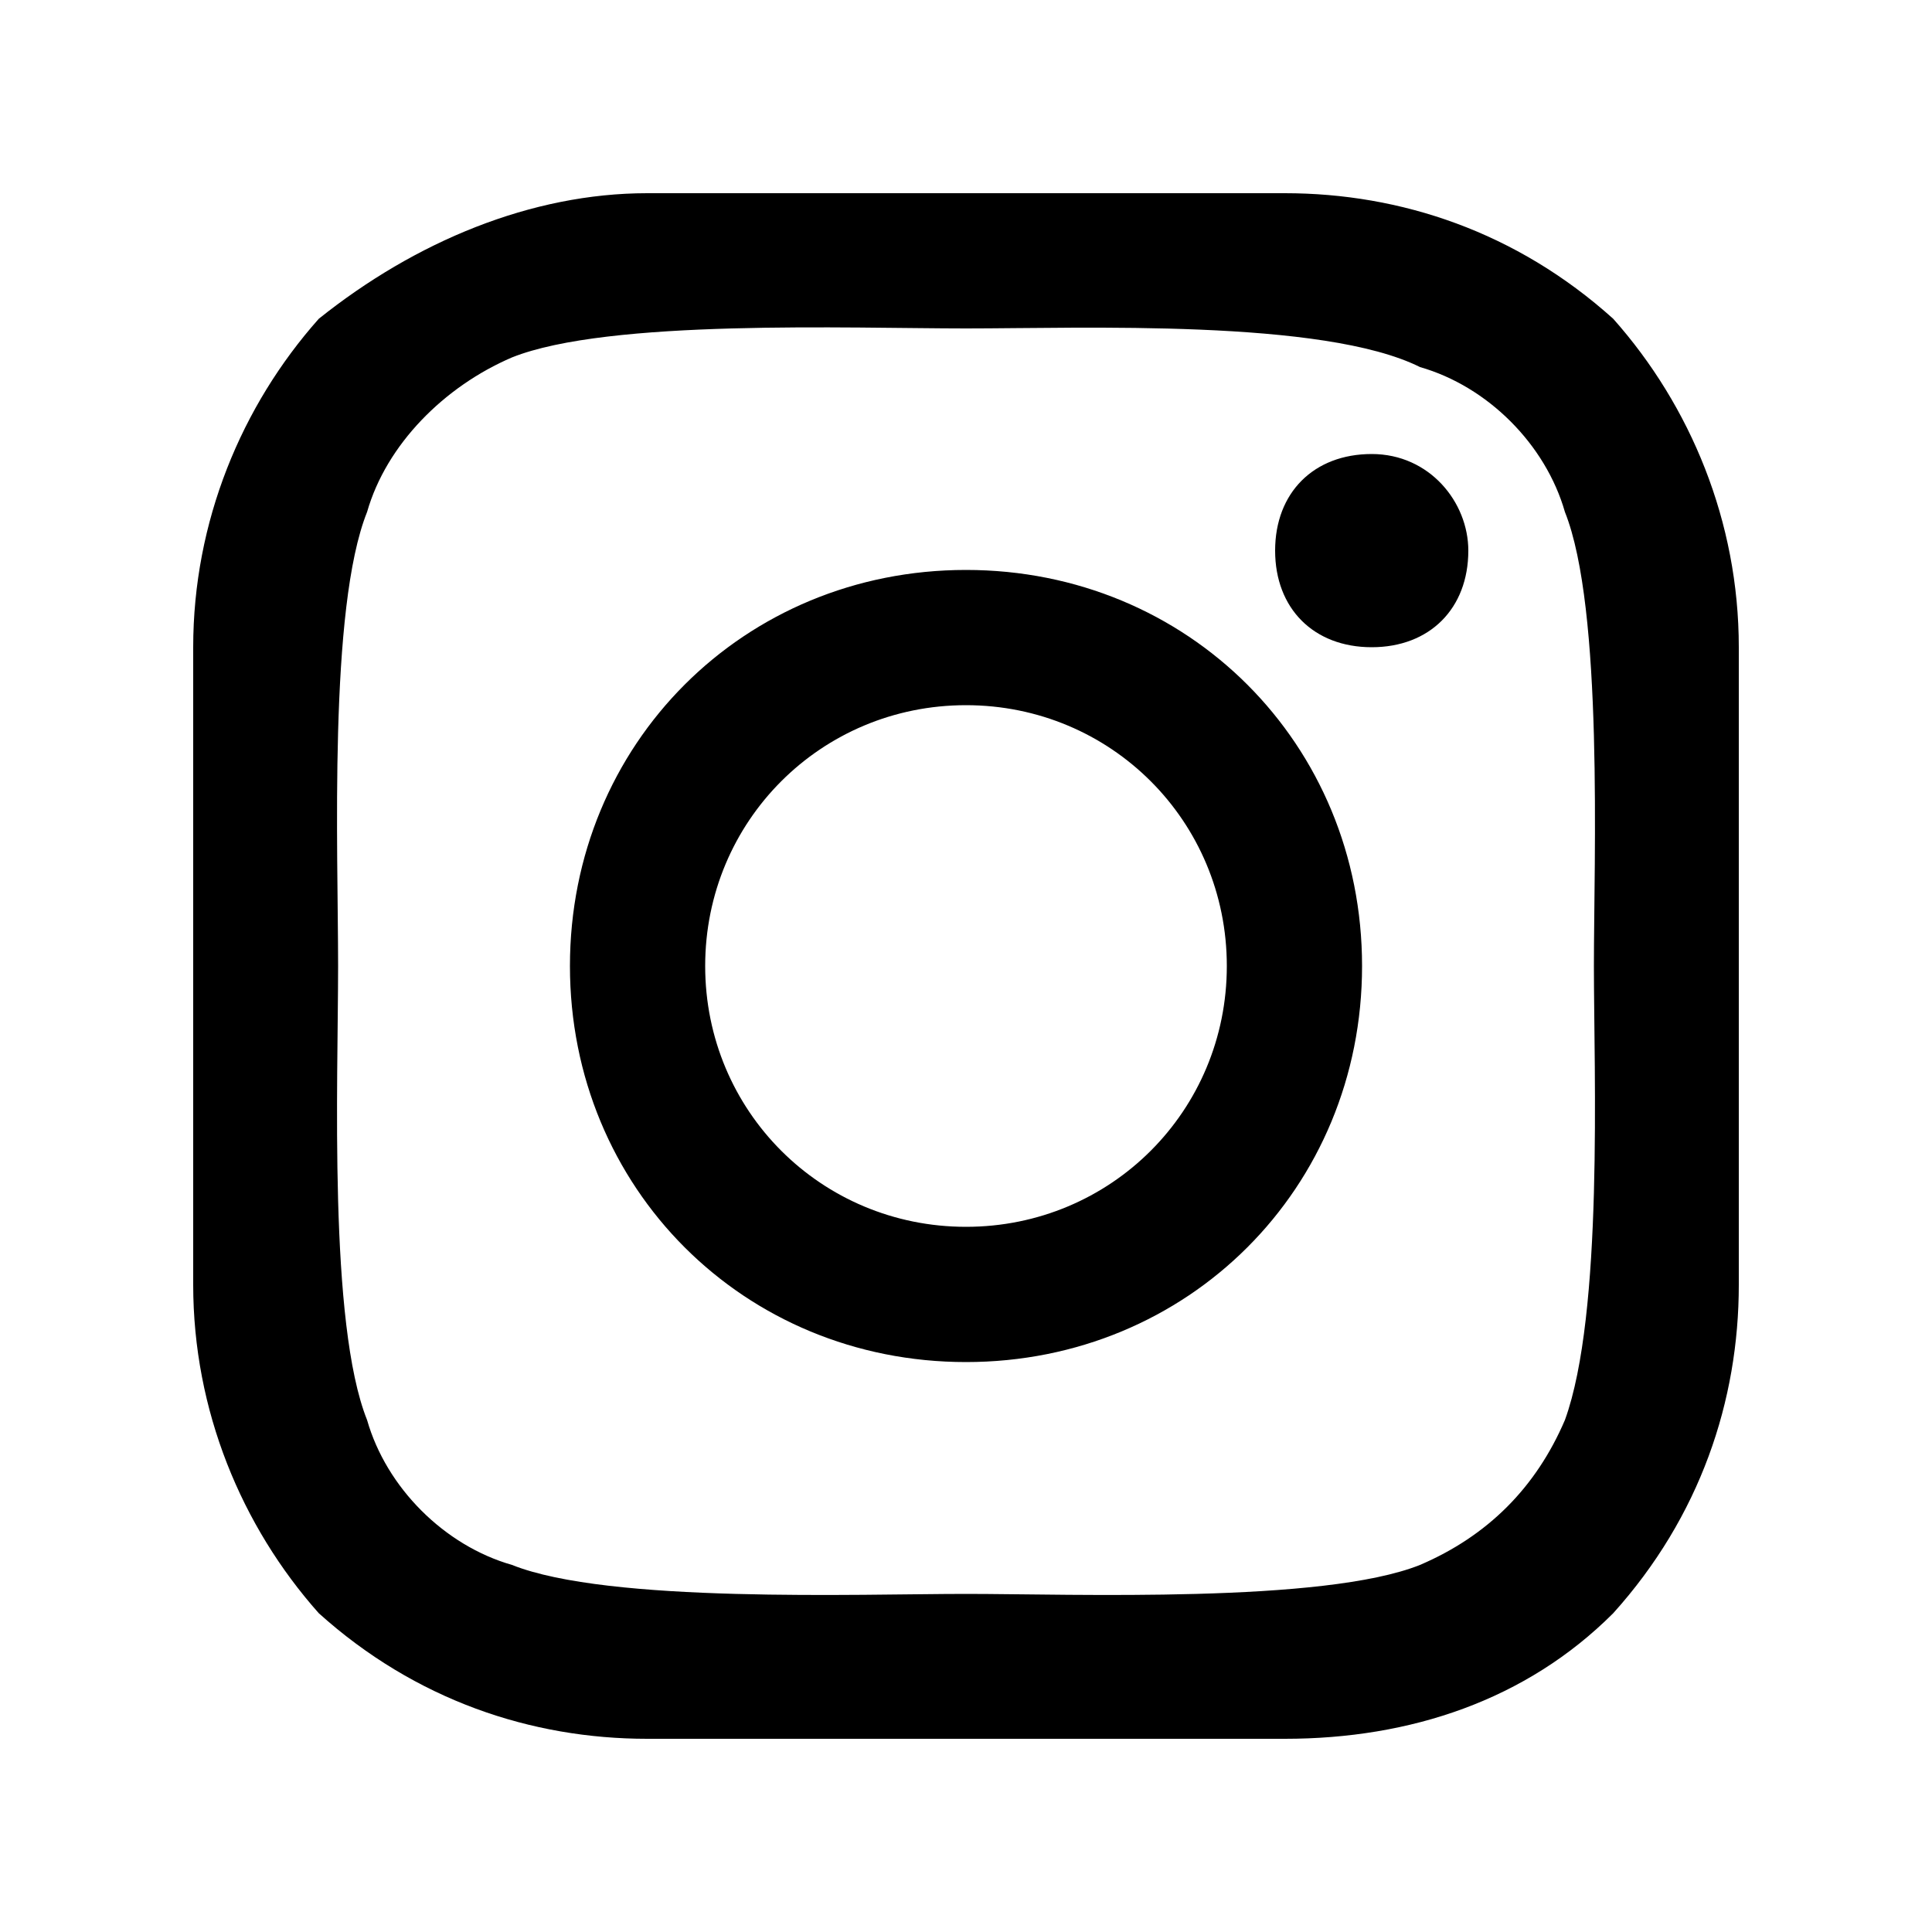
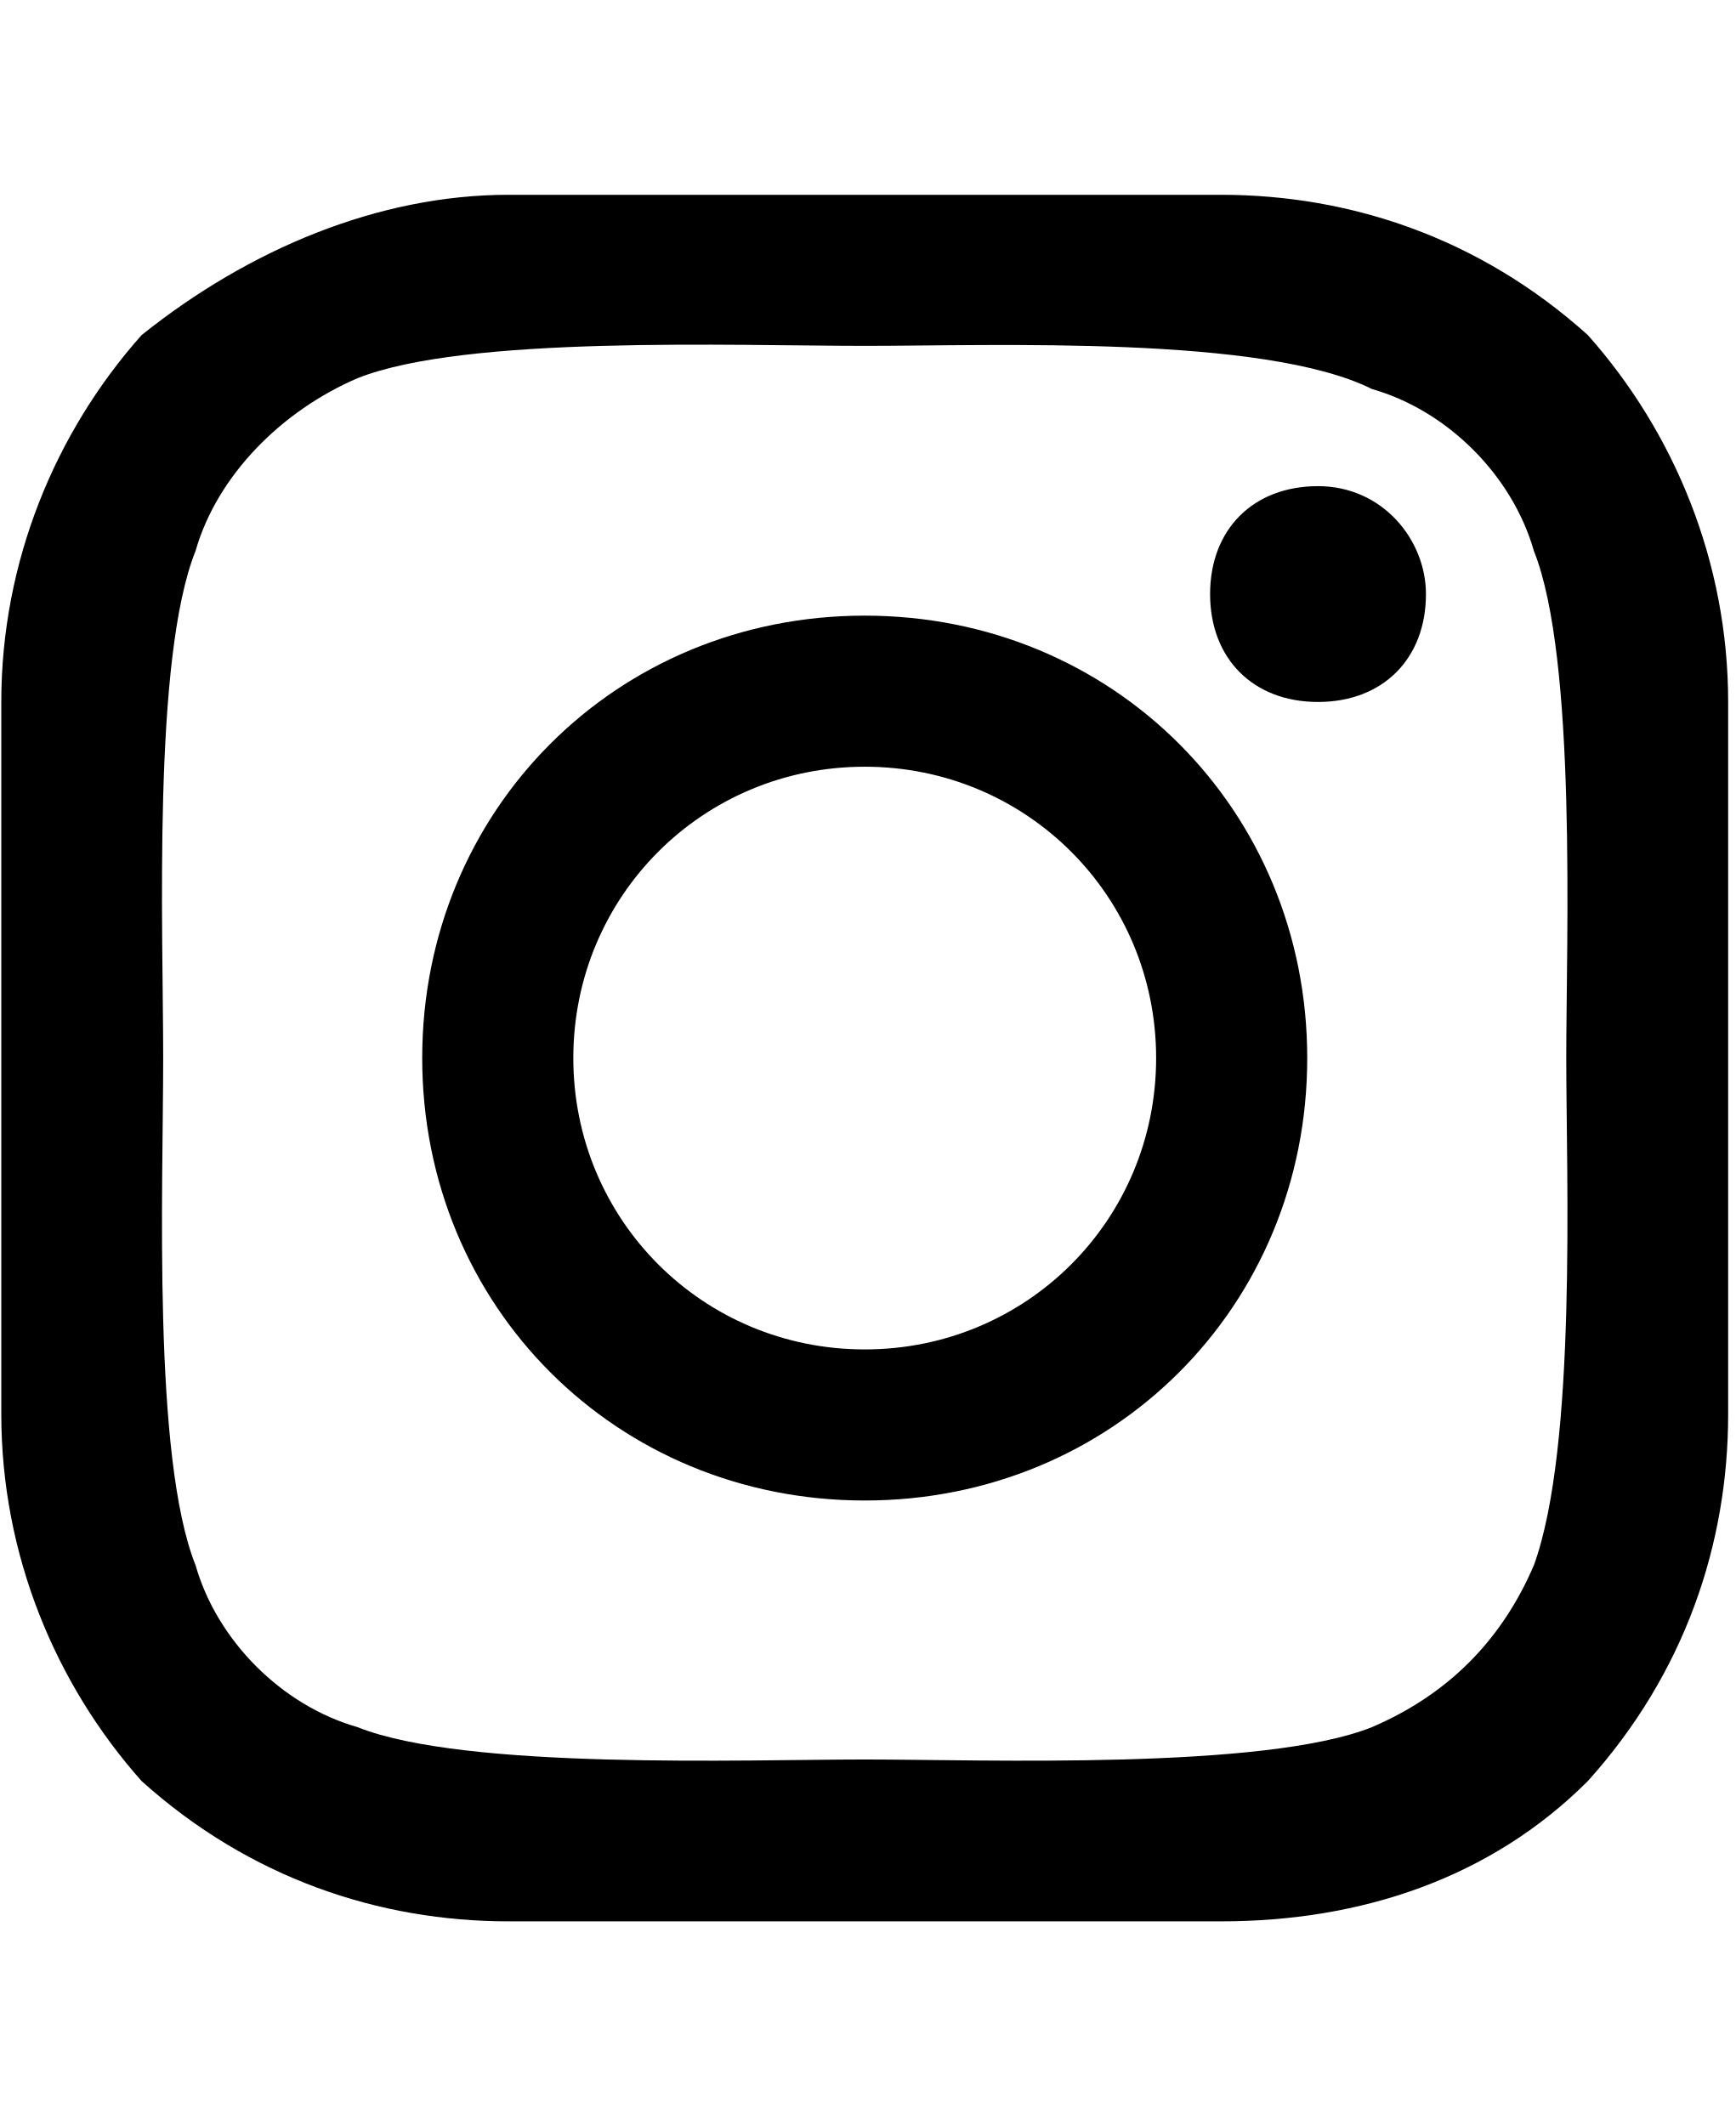
- <svg xmlns="http://www.w3.org/2000/svg" aria-hidden="true" role="img" width="1em" height="1em" preserveAspectRatio="xMidYMid meet" viewBox="0 0 20 20">
-   <path fill="currentColor" d="M12.7 10c0-1.5-1.2-2.7-2.7-2.7S7.3 8.5 7.3 10s1.2 2.7 2.7 2.7c1.5 0 2.7-1.2 2.7-2.7zm1.4 0c0 2.3-1.8 4.1-4.1 4.1S5.9 12.3 5.9 10S7.7 5.9 10 5.9s4.1 1.8 4.1 4.1zm1.1-4.3c0 .6-.4 1-1 1s-1-.4-1-1s.4-1 1-1s1 .5 1 1zM10 3.4c-1.2 0-3.7-.1-4.7.3c-.7.3-1.3.9-1.5 1.6c-.4 1-.3 3.5-.3 4.7s-.1 3.7.3 4.7c.2.7.8 1.3 1.5 1.5c1 .4 3.6.3 4.7.3s3.7.1 4.7-.3c.7-.3 1.2-.8 1.5-1.5c.4-1.1.3-3.6.3-4.7s.1-3.7-.3-4.7c-.2-.7-.8-1.3-1.5-1.5c-1-.5-3.5-.4-4.7-.4zm8 6.6v3.3c0 1.2-.4 2.4-1.3 3.4c-.9.9-2.1 1.3-3.4 1.3H6.7c-1.2 0-2.4-.4-3.4-1.3c-.8-.9-1.3-2.1-1.3-3.4V6.7c0-1.3.5-2.5 1.3-3.4C4.3 2.5 5.5 2 6.7 2h6.6c1.2 0 2.4.4 3.4 1.3c.8.9 1.3 2.1 1.3 3.4V10z" />
+ <svg xmlns="http://www.w3.org/2000/svg" viewBox="0 0 196 240" aria-hidden="true" role="img" preserveAspectRatio="xMidYMid meet">
+   <path d="M130.552 119.5C130.552 101.219 115.927 86.594 97.646 86.594C79.365 86.594 64.74 101.219 64.74 119.5C64.74 137.781 79.365 152.406 97.646 152.406C115.927 152.406 130.552 137.781 130.552 119.5ZM147.615 119.5C147.615 147.531 125.677 169.469 97.646 169.469C69.615 169.469 47.677 147.531 47.677 119.5C47.677 91.469 69.615 69.531 97.646 69.531C125.677 69.531 147.615 91.469 147.615 119.5ZM161.021 67.094C161.021 74.406 156.146 79.281 148.833 79.281C141.521 79.281 136.646 74.406 136.646 67.094C136.646 59.781 141.521 54.906 148.833 54.906C156.146 54.906 161.021 61 161.021 67.094ZM97.646 39.062C83.021 39.062 52.552 37.844 40.365 42.719C31.833 46.375 24.521 53.688 22.083 62.219C17.208 74.406 18.427 104.875 18.427 119.5C18.427 134.125 17.208 164.594 22.083 176.781C24.521 185.312 31.833 192.625 40.365 195.063C52.552 199.938 84.24 198.719 97.646 198.719C111.052 198.719 142.74 199.938 154.927 195.063C163.458 191.406 169.552 185.312 173.208 176.781C178.083 163.375 176.865 132.906 176.865 119.5C176.865 106.094 178.083 74.406 173.208 62.219C170.771 53.688 163.458 46.375 154.927 43.938C142.74 37.844 112.271 39.062 97.646 39.062ZM195.146 119.5V159.719C195.146 174.344 190.271 188.969 179.302 201.156C168.333 212.125 153.708 217 137.865 217H57.427C42.802 217 28.177 212.125 15.99 201.156C6.24 190.188 0.146 175.563 0.146 159.719V79.281C0.146 63.438 6.24 48.812 15.99 37.844C28.177 28.094 42.802 22 57.427 22H137.865C152.49 22 167.115 26.875 179.302 37.844C189.052 48.812 195.146 63.438 195.146 79.281V119.5Z" fill="currentColor" />
</svg>
